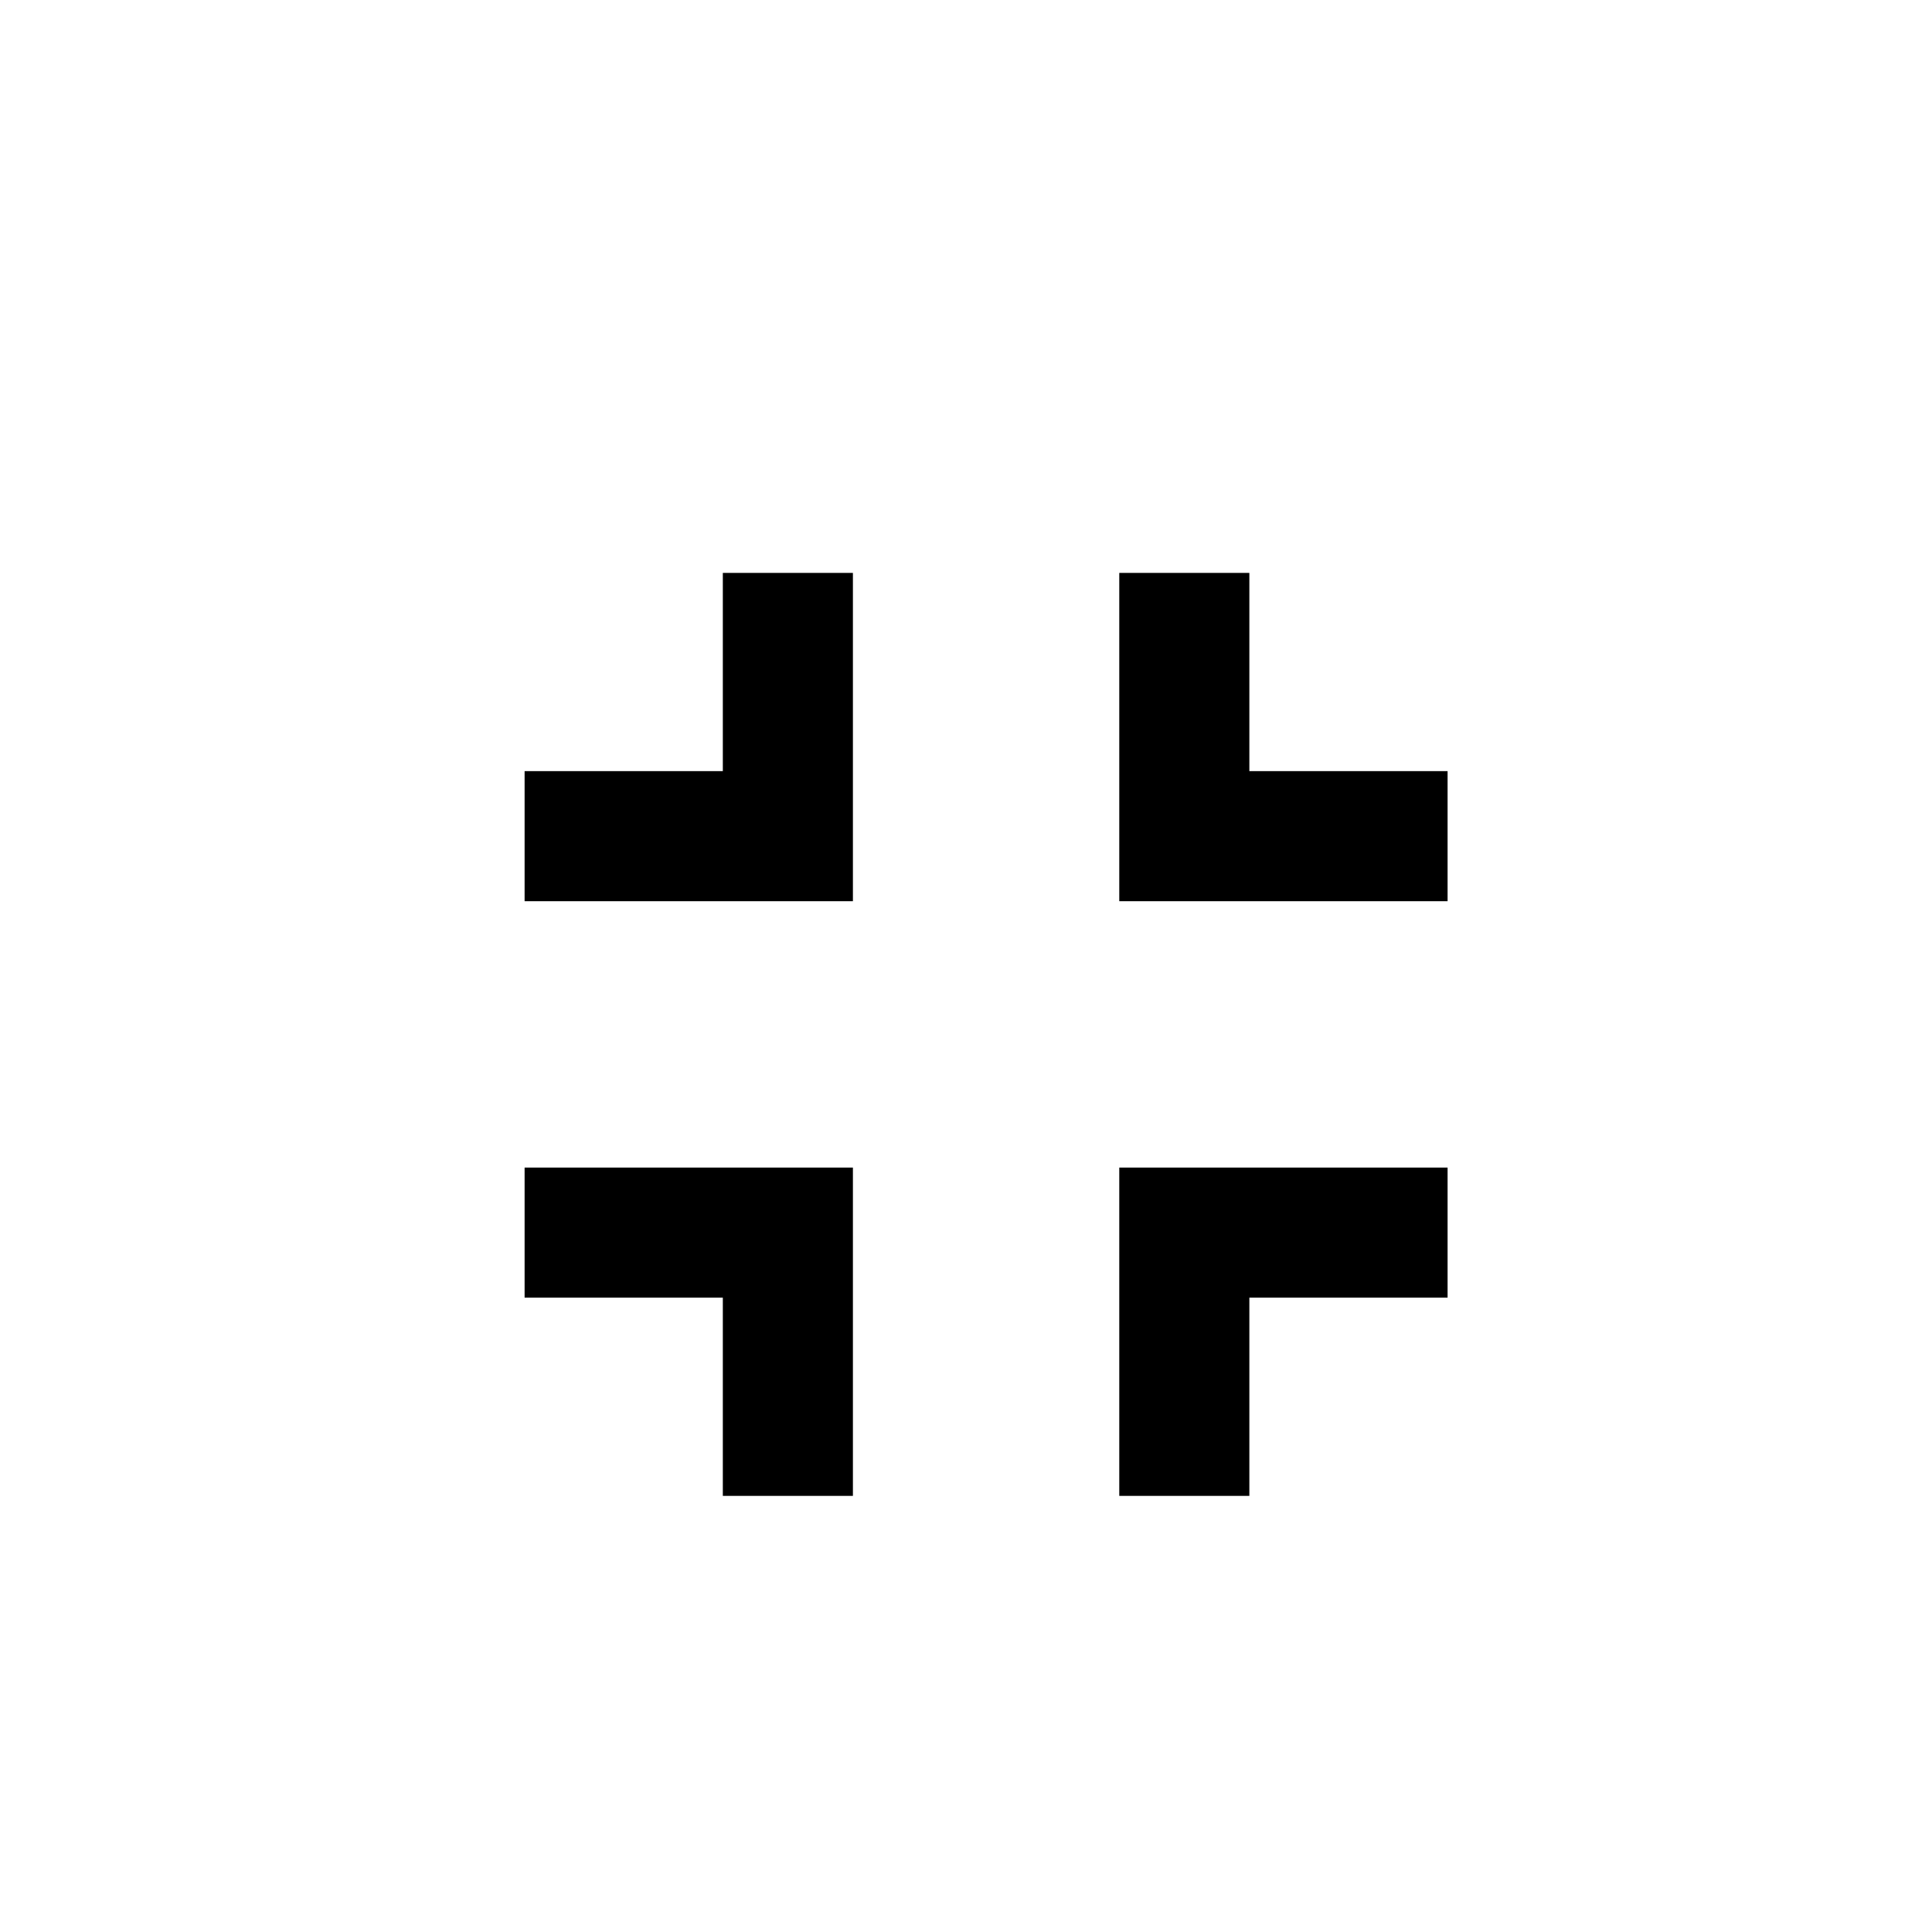
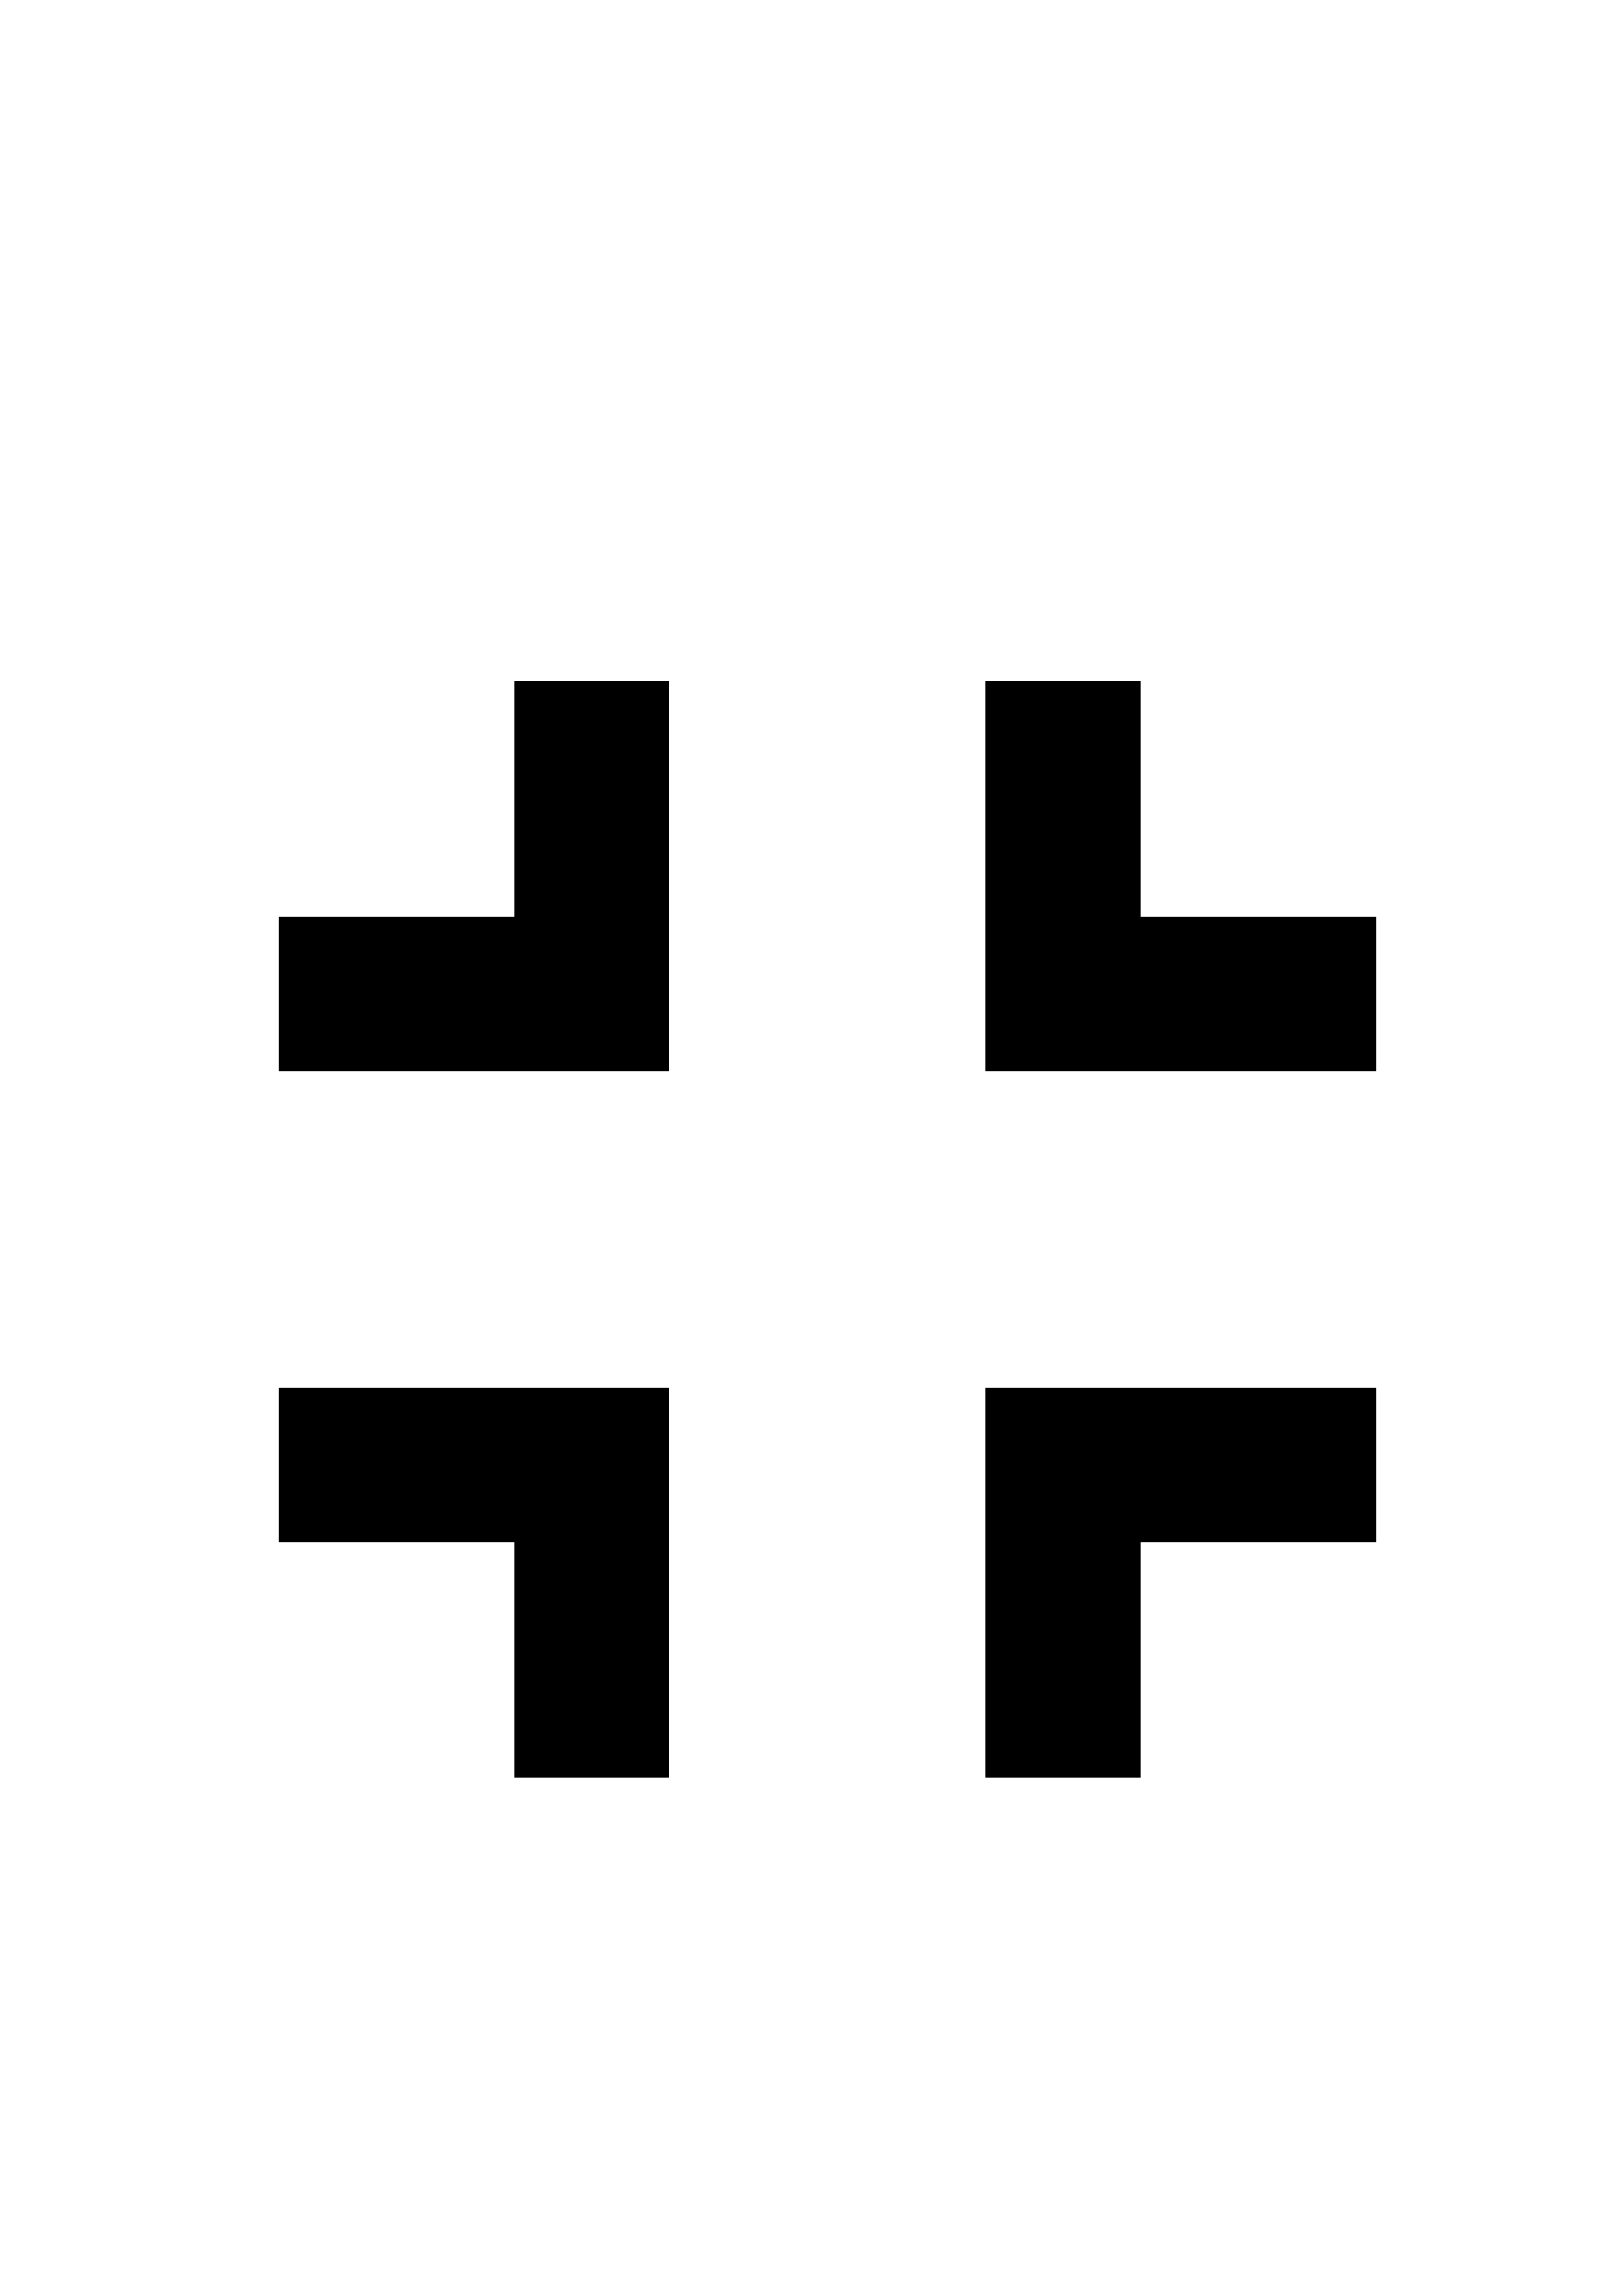
- <svg xmlns="http://www.w3.org/2000/svg" width="40" height="40" viewBox="-4 -5 40 40">
+ <svg xmlns="http://www.w3.org/2000/svg" width="28" height="40" viewBox="2 -5 28 40">
  <path transform="scale(0.0320625 0.0320625)" d="M682 342h128v84h-212v-212h84v128zM598 810v-212h212v84h-128v128h-84zM342 342v-128h84v212h-212v-84h128zM214 682v-84h212v212h-84v-128h-128z" />
</svg>
